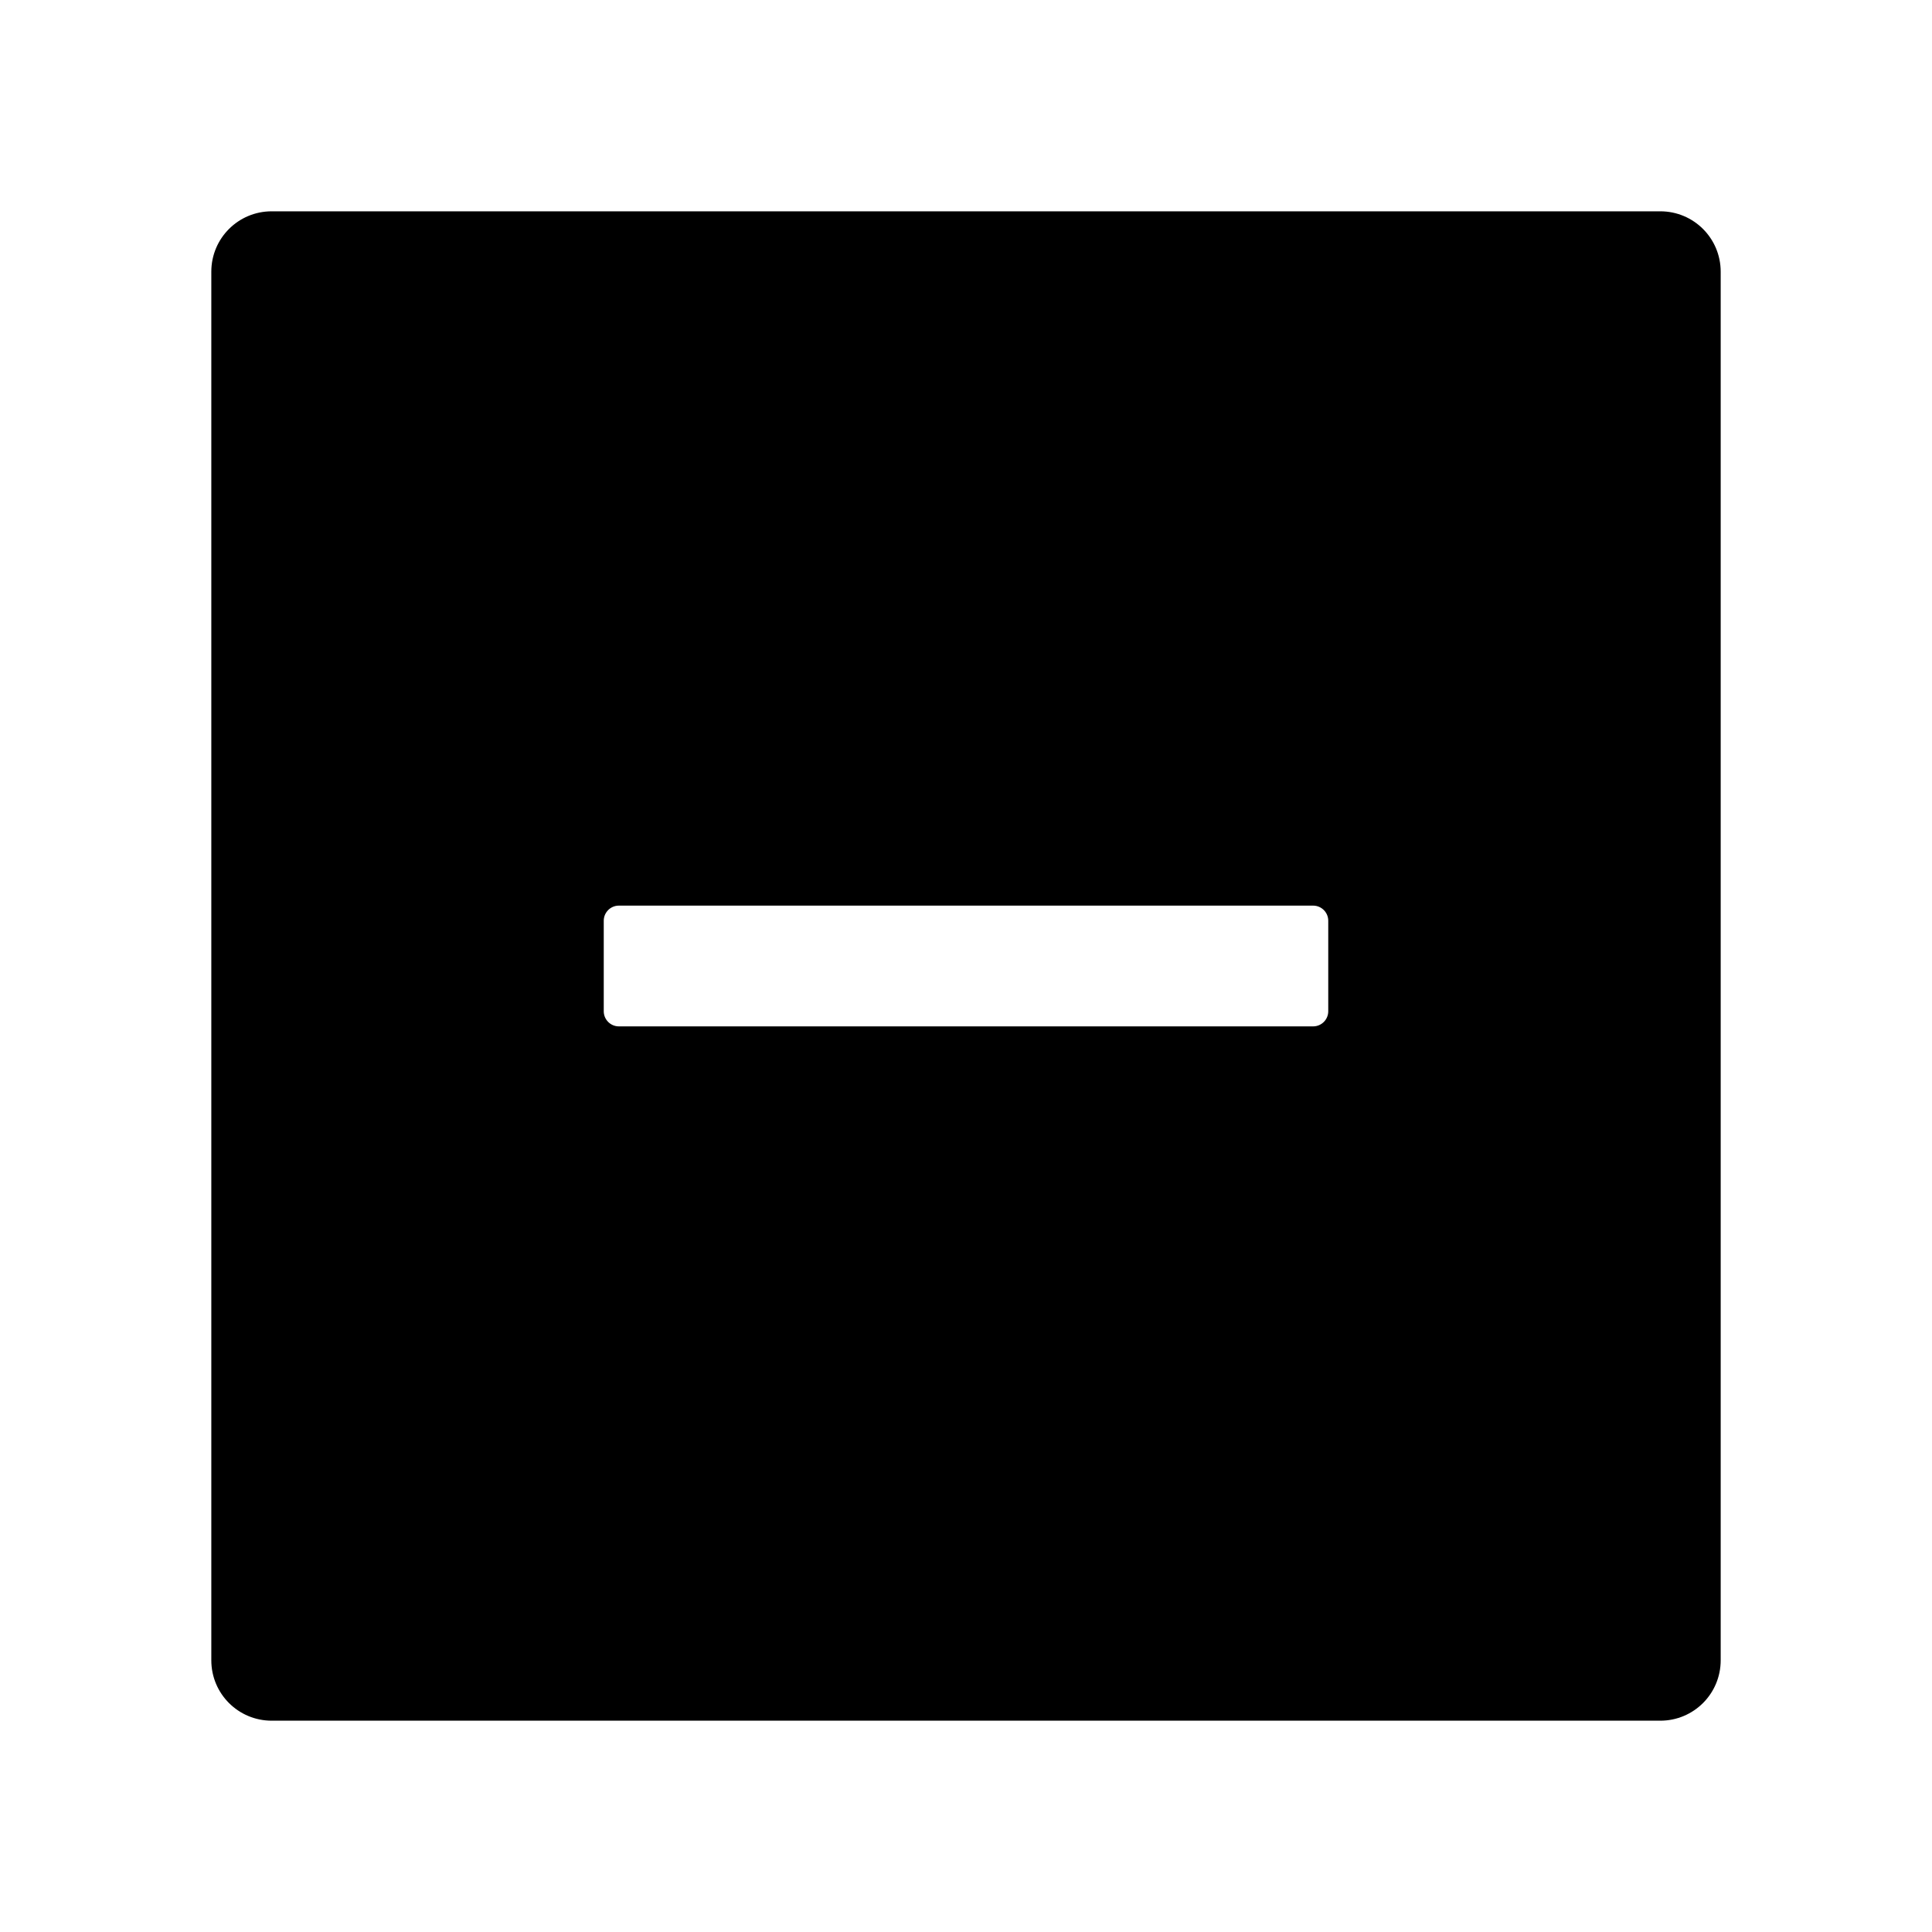
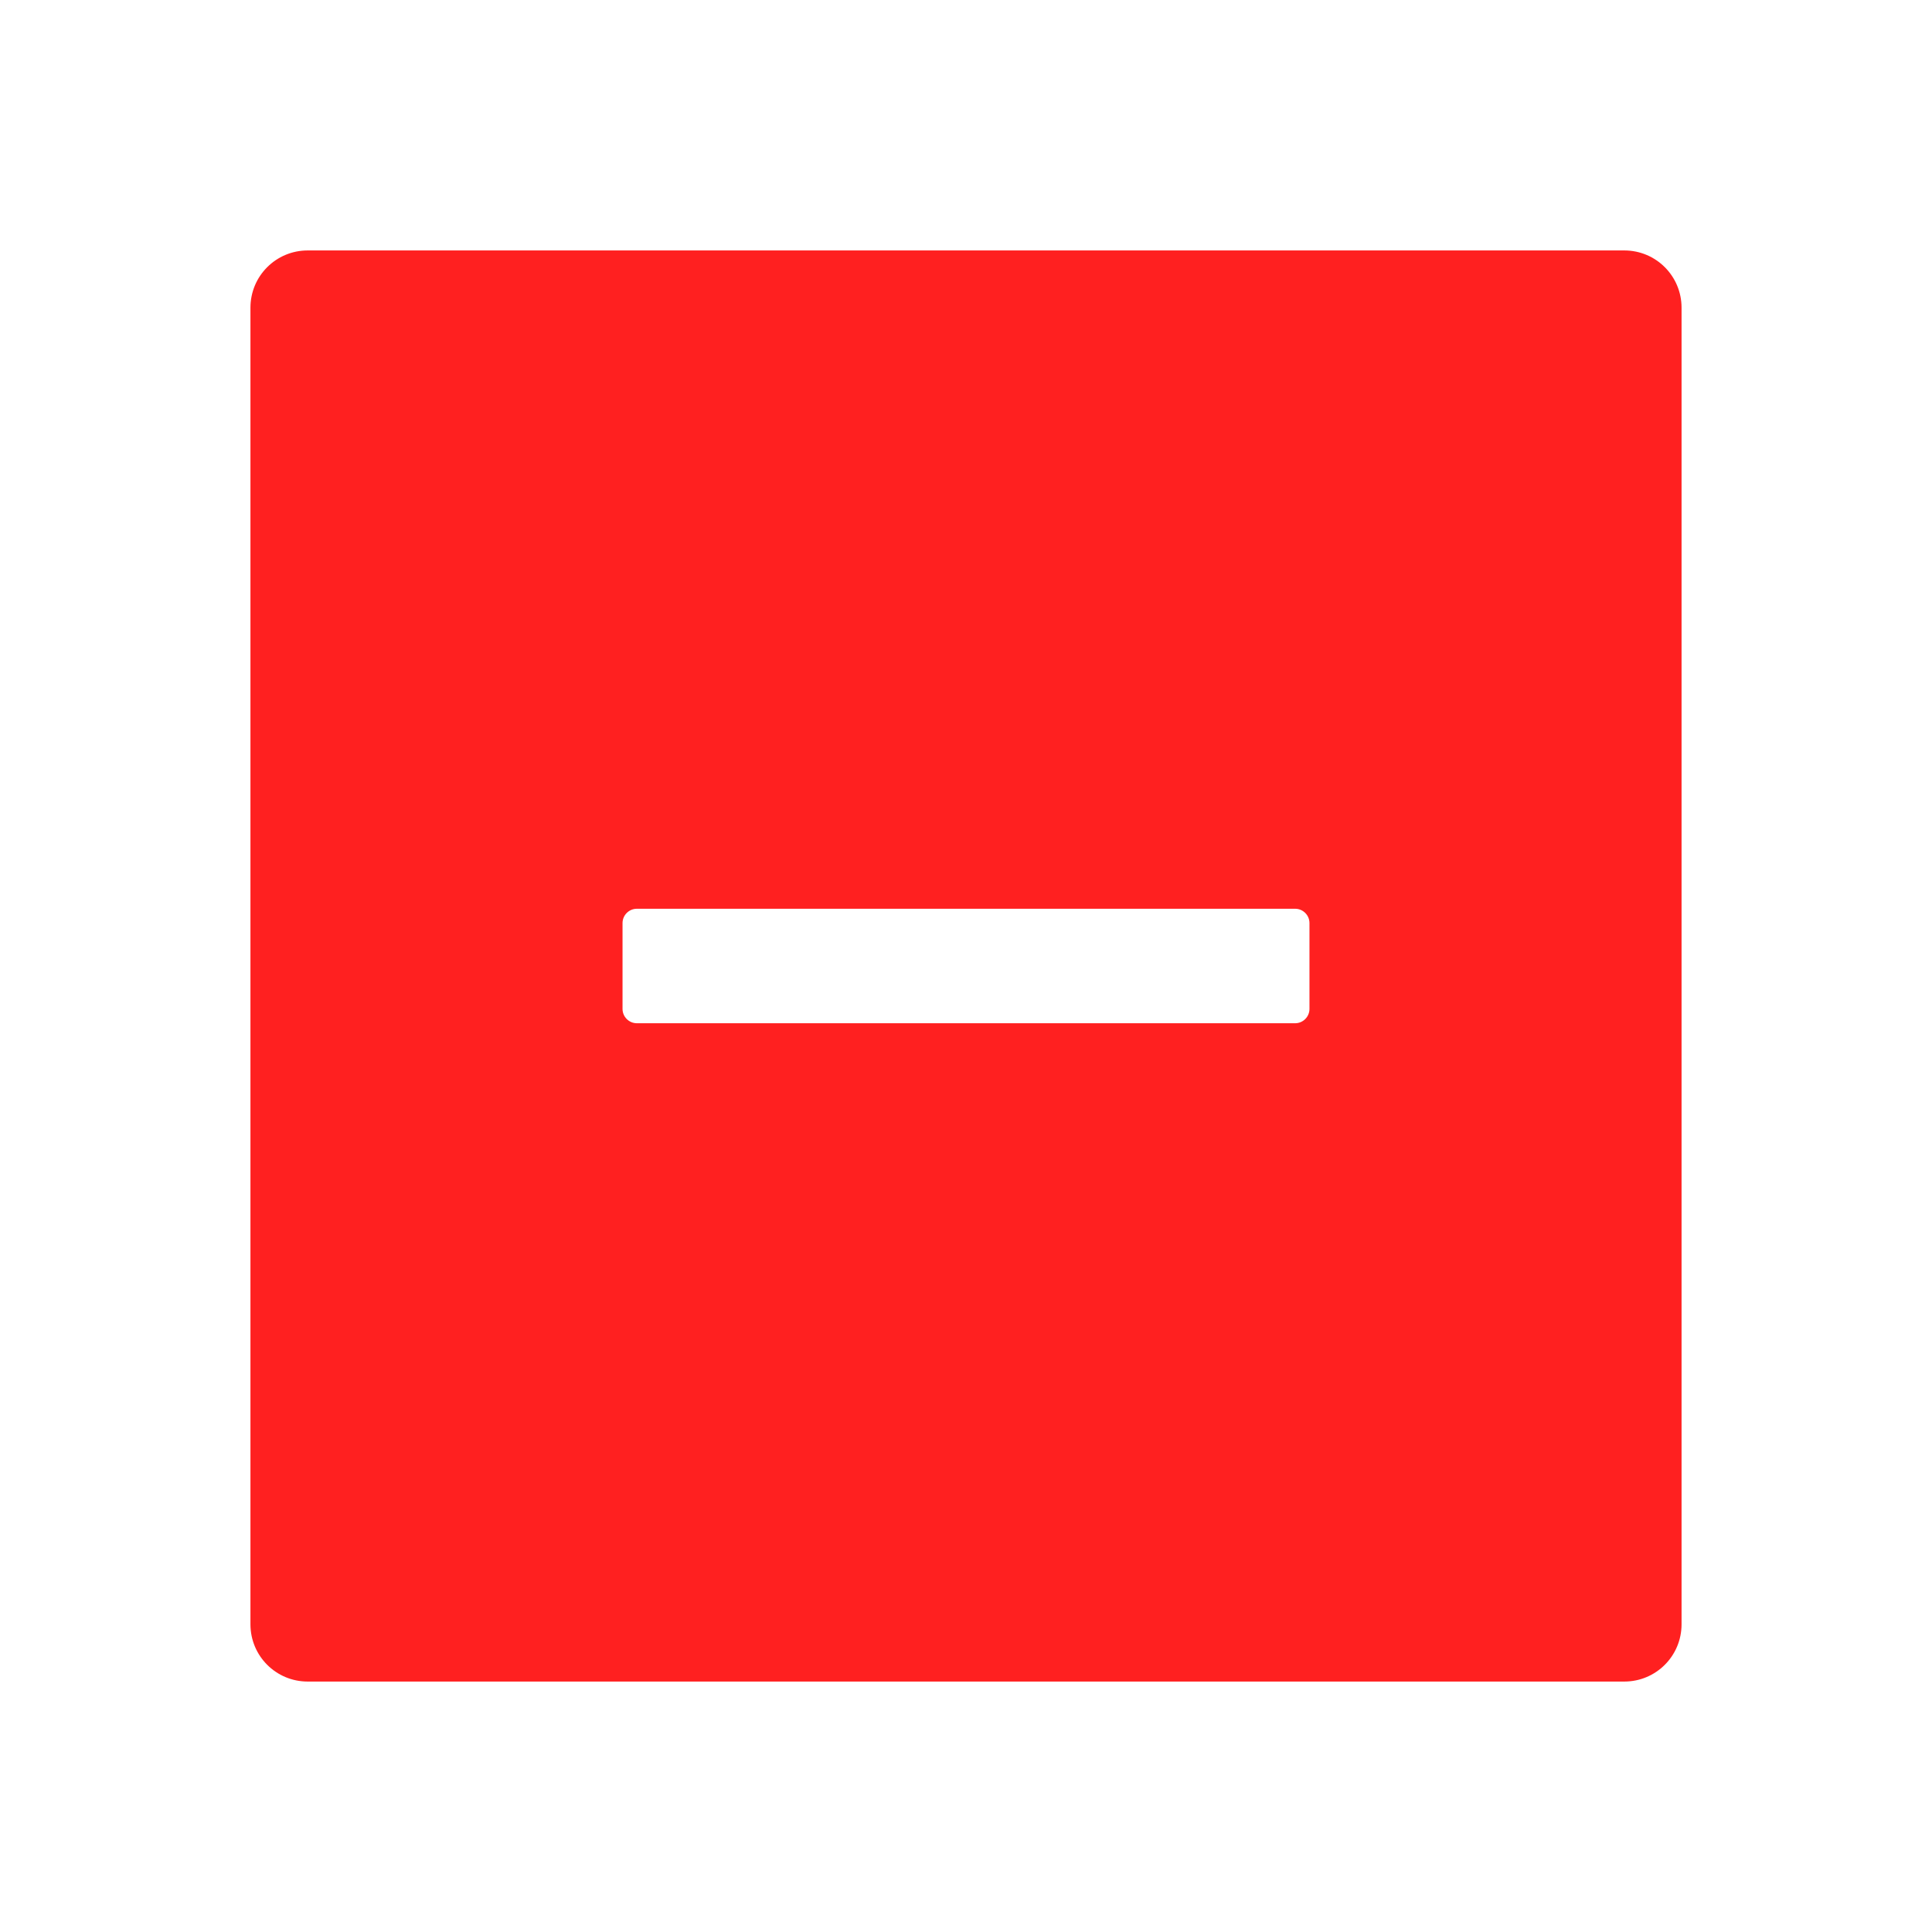
- <svg xmlns="http://www.w3.org/2000/svg" stroke="currentColor" fill="currentColor" stroke-width="0" viewBox="0 0 1024 1024" height="2em" width="2em">
-   <path d="M880 112H144c-17.7 0-32 14.3-32 32v736c0 17.7 14.3 32 32 32h736c17.7 0 32-14.3 32-32V144c0-17.7-14.3-32-32-32zM704 536c0 4.4-3.6 8-8 8H328c-4.4 0-8-3.6-8-8v-48c0-4.4 3.6-8 8-8h368c4.4 0 8 3.6 8 8v48z" />
+ <svg xmlns="http://www.w3.org/2000/svg" version="1.1" width="2em" height="2em" viewBox="0 0 1080 1080" xml:space="preserve">
+   <defs>
+ </defs>
+   <g transform="matrix(1 0 0 1 540 540)" id="acd97a01-072b-4128-a2d4-14a517445feb">
+     <rect style="stroke: none; stroke-width: 1; stroke-dasharray: none; stroke-linecap: butt; stroke-dashoffset: 0; stroke-linejoin: miter; stroke-miterlimit: 4; fill: rgb(255,255,255); fill-rule: nonzero; opacity: 1; visibility: hidden;" vector-effect="non-scaling-stroke" x="-540" y="-540" rx="0" ry="0" width="1080" height="1080" />
+   </g>
+   <g transform="matrix(1 0 0 1 540 540)" id="4ced039e-8370-40c2-8d77-80c25c0109a3">
+ </g>
+   <g transform="matrix(1 0 0 1 540 540)" id="d09e5a25-e4fa-452b-8f3c-64c56013be6d">
+     <path style="stroke: rgb(0,0,0); stroke-width: 0; stroke-dasharray: none; stroke-linecap: butt; stroke-dashoffset: 0; stroke-linejoin: miter; stroke-miterlimit: 4; fill: rgb(255,32,32); fill-rule: nonzero; opacity: 1;" vector-effect="non-scaling-stroke" transform=" translate(-512, -512)" d="M 880 112 L 144 112 C 126.3 112 112 126.3 112 144 L 112 880 C 112 897.7 126.3 912 144 912 L 880 912 C 897.7 912 912 897.7 912 880 L 912 144 C 912 126.3 897.7 112 880 112 z M 704 536 C 704 540.4 700.4 544 696 544 L 328 544 C 323.6 544 320 540.4 320 536 L 320 488 C 320 483.6 323.6 480 328 480 L 696 480 C 700.4 480 704 483.6 704 488 L 704 536 z" stroke-linecap="round" />
+   </g>
+   <g transform="matrix(NaN NaN NaN NaN 0 0)">
+     <g style="">
+ </g>
+   </g>
+   <g transform="matrix(NaN NaN NaN NaN 0 0)">
+     <g style="">
+ </g>
+   </g>
</svg>
